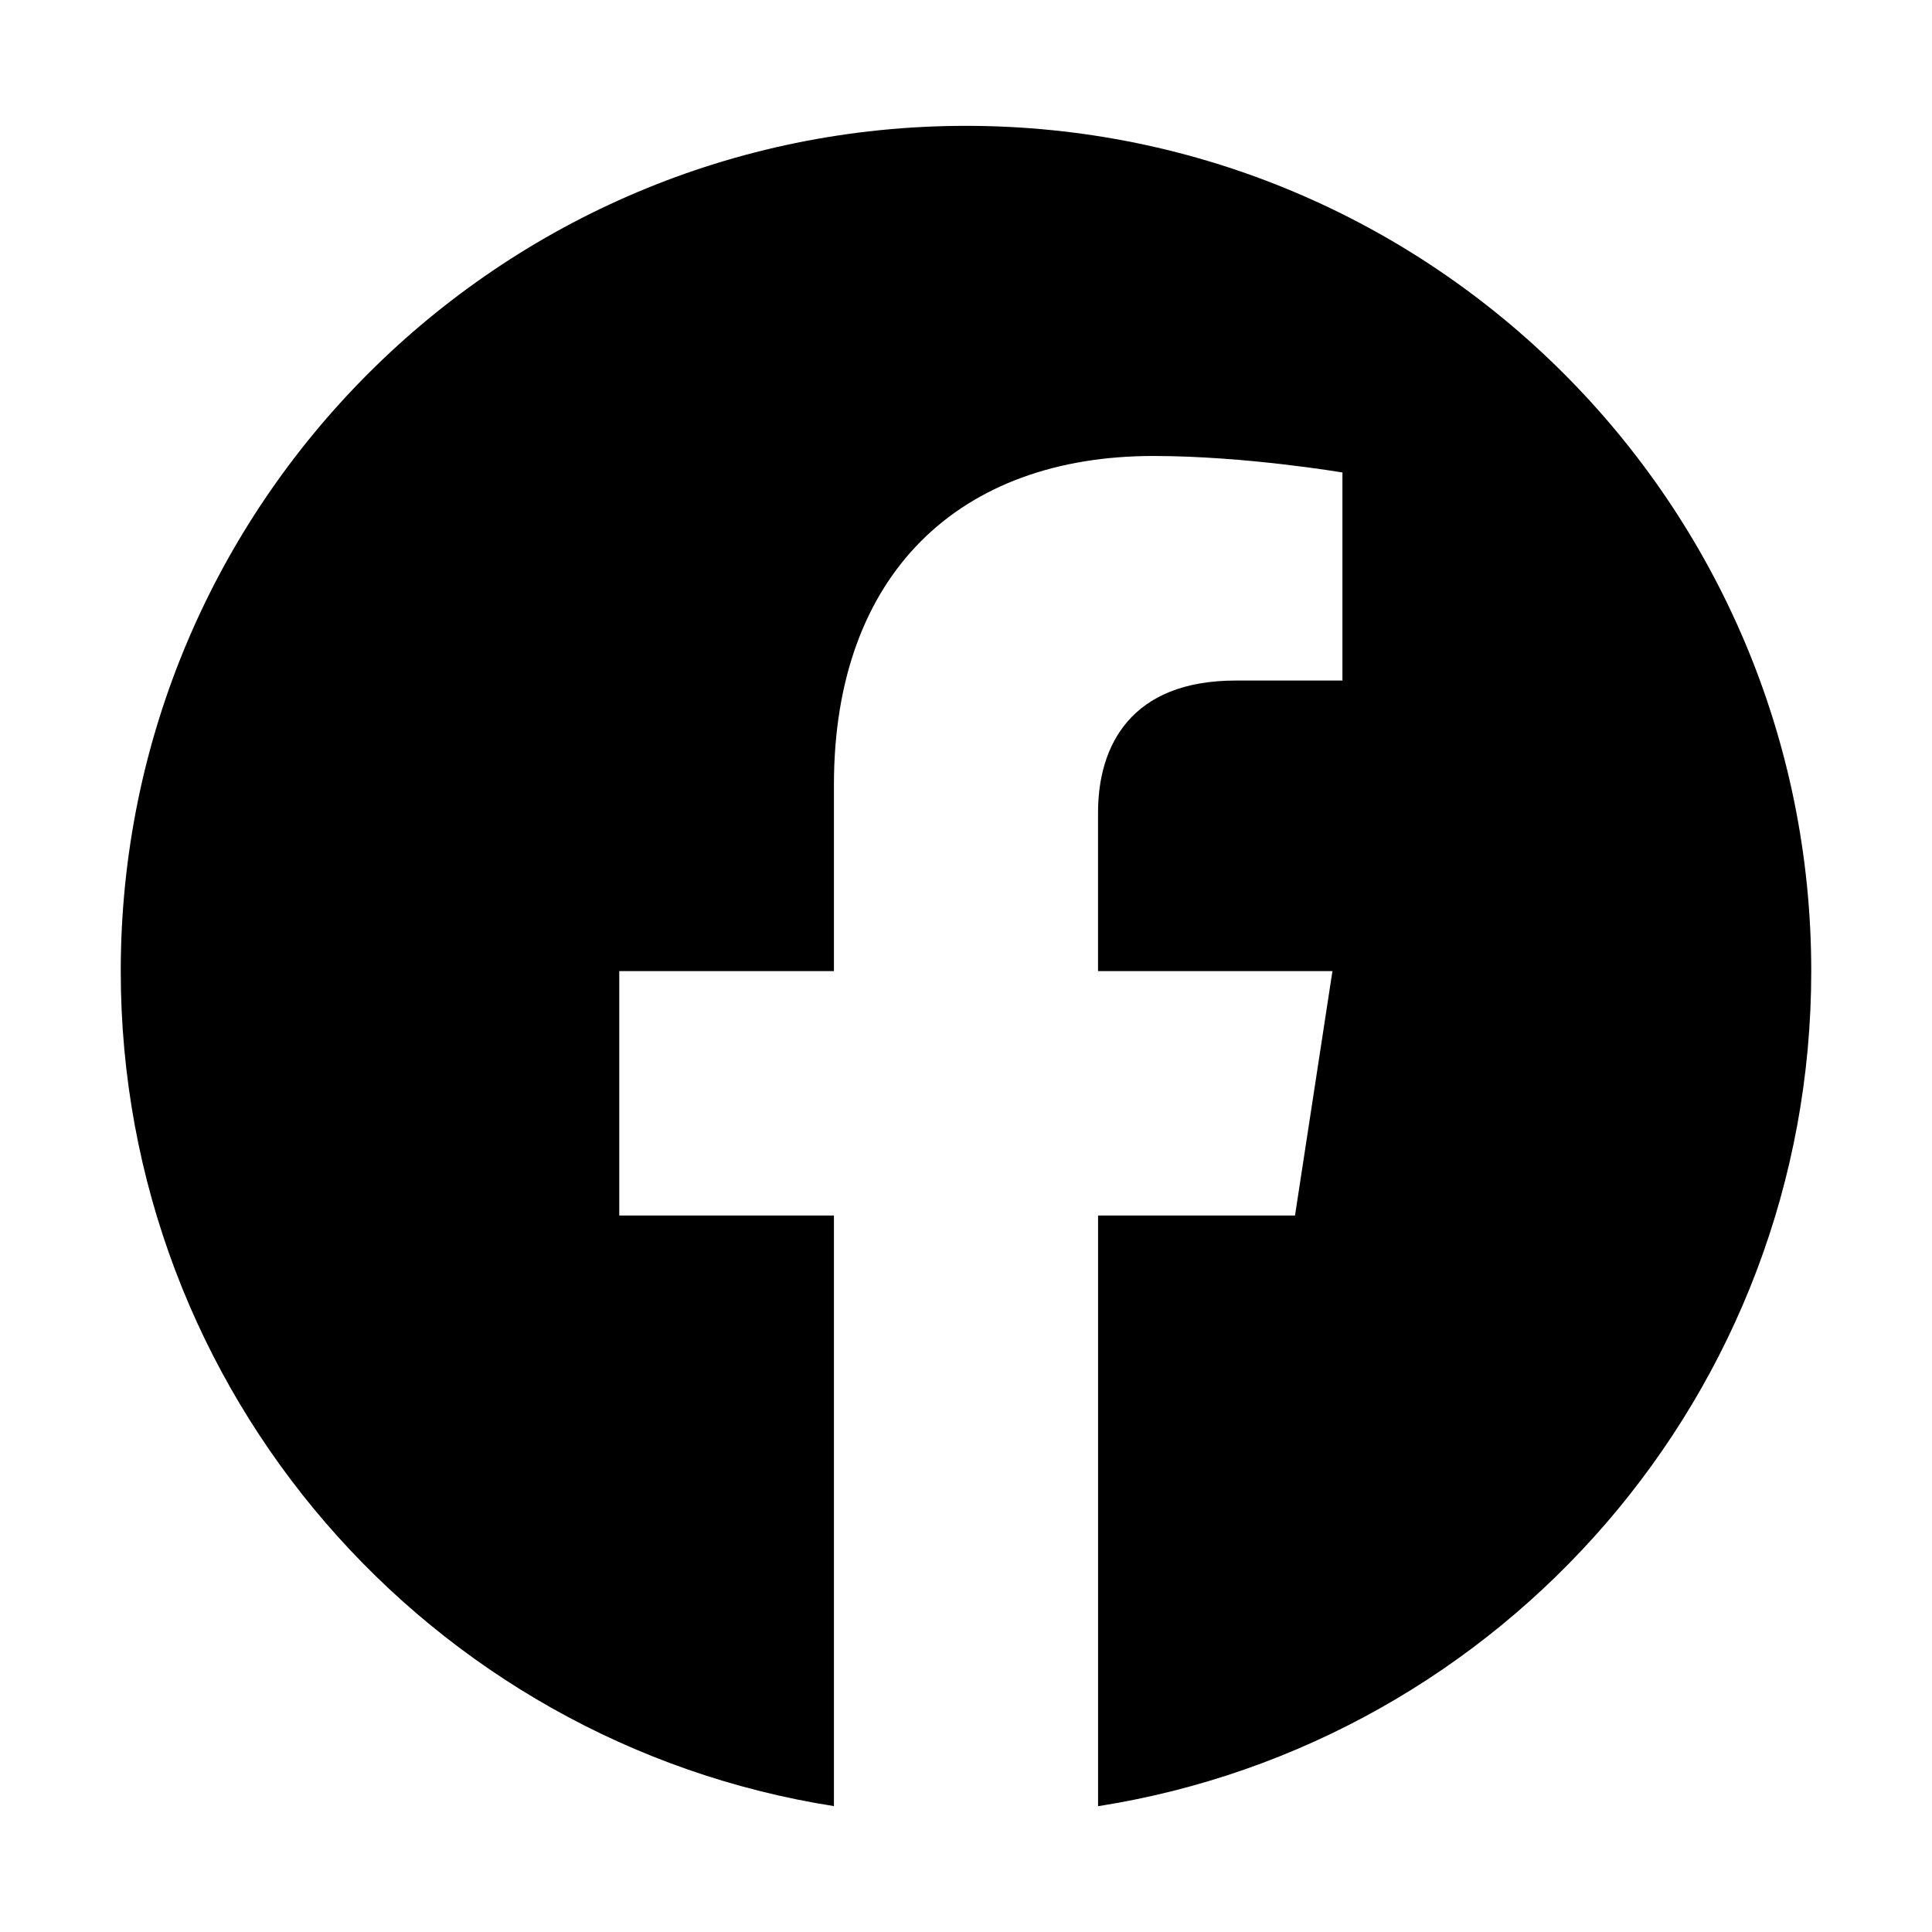
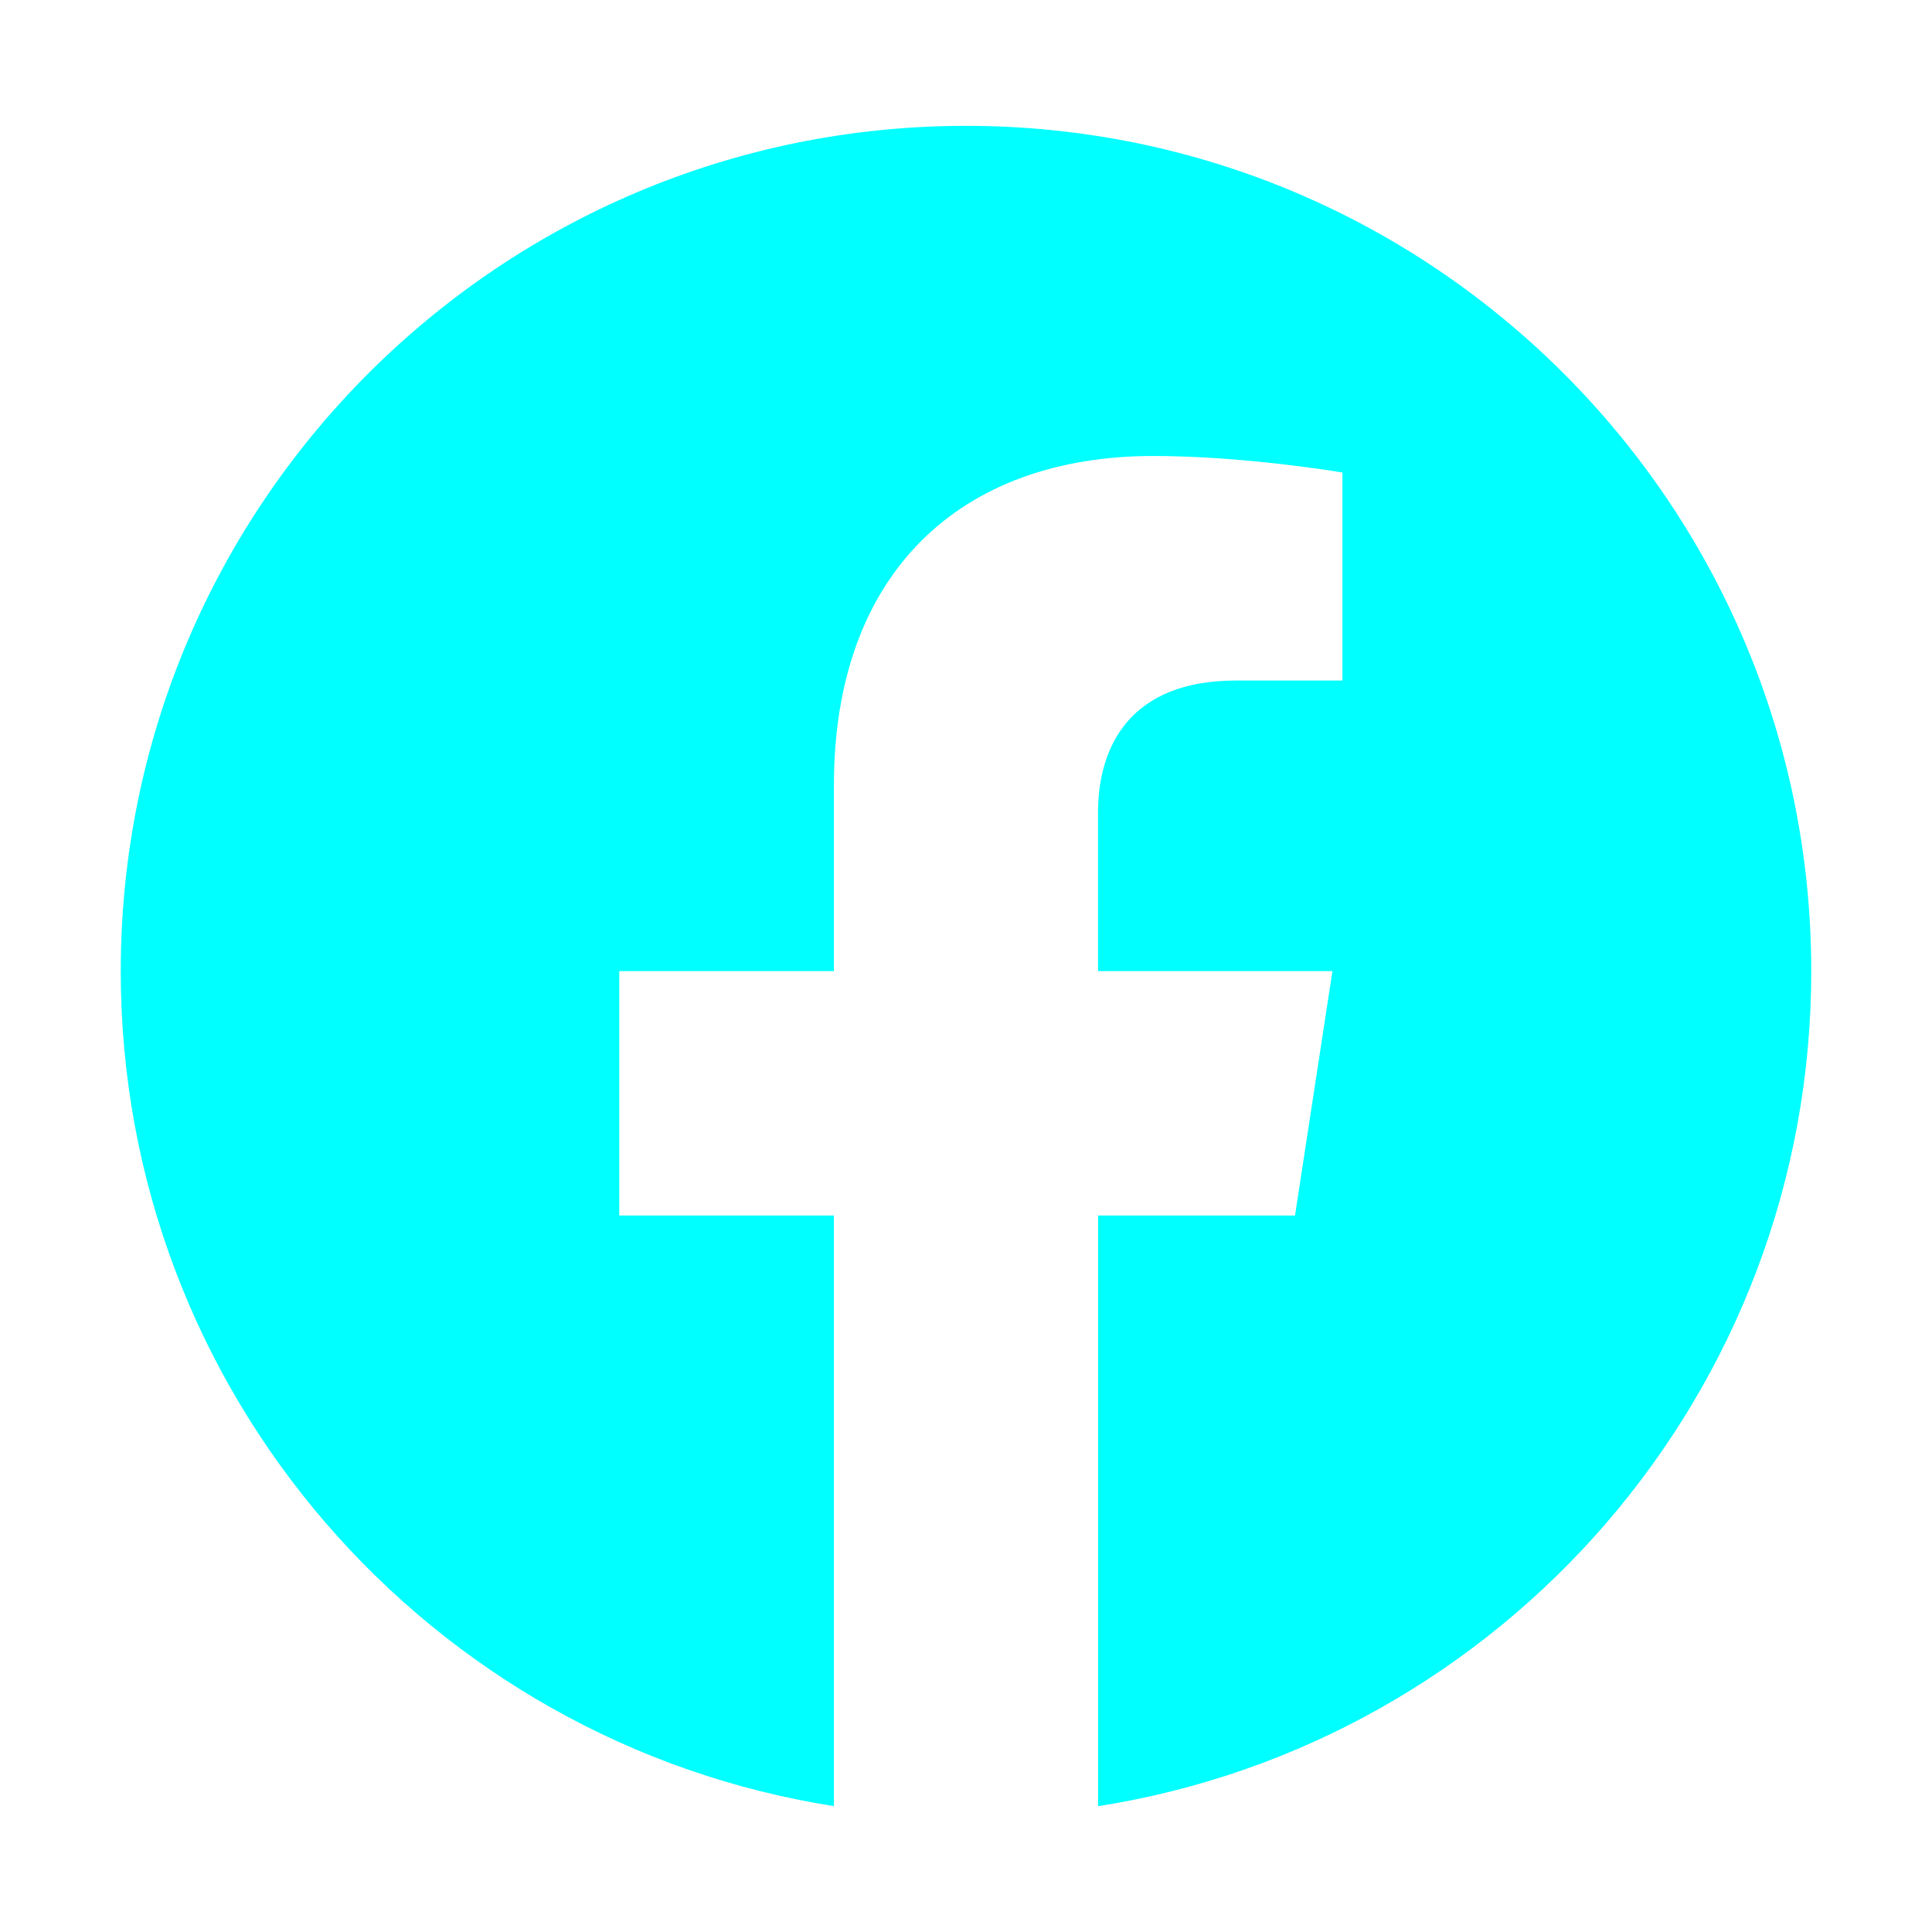
- <svg xmlns="http://www.w3.org/2000/svg" class="ionicon" viewBox="0 0 512 512">
+ <svg xmlns="http://www.w3.org/2000/svg" class="ionicon" viewBox="0 0 512 512" fill="aqua">
  <path d="M480 257.35c0-123.7-100.3-224-224-224s-224 100.3-224 224c0 111.8 81.9 204.47 189 221.29V322.12h-56.89v-64.77H221V208c0-56.13 33.45-87.16 84.61-87.16 24.51 0 50.15 4.38 50.15 4.38v55.13H327.5c-27.81 0-36.51 17.26-36.51 35v42h62.12l-9.92 64.77H291v156.54c107.1-16.81 189-109.48 189-221.31z" fill-rule="evenodd" />
</svg>
